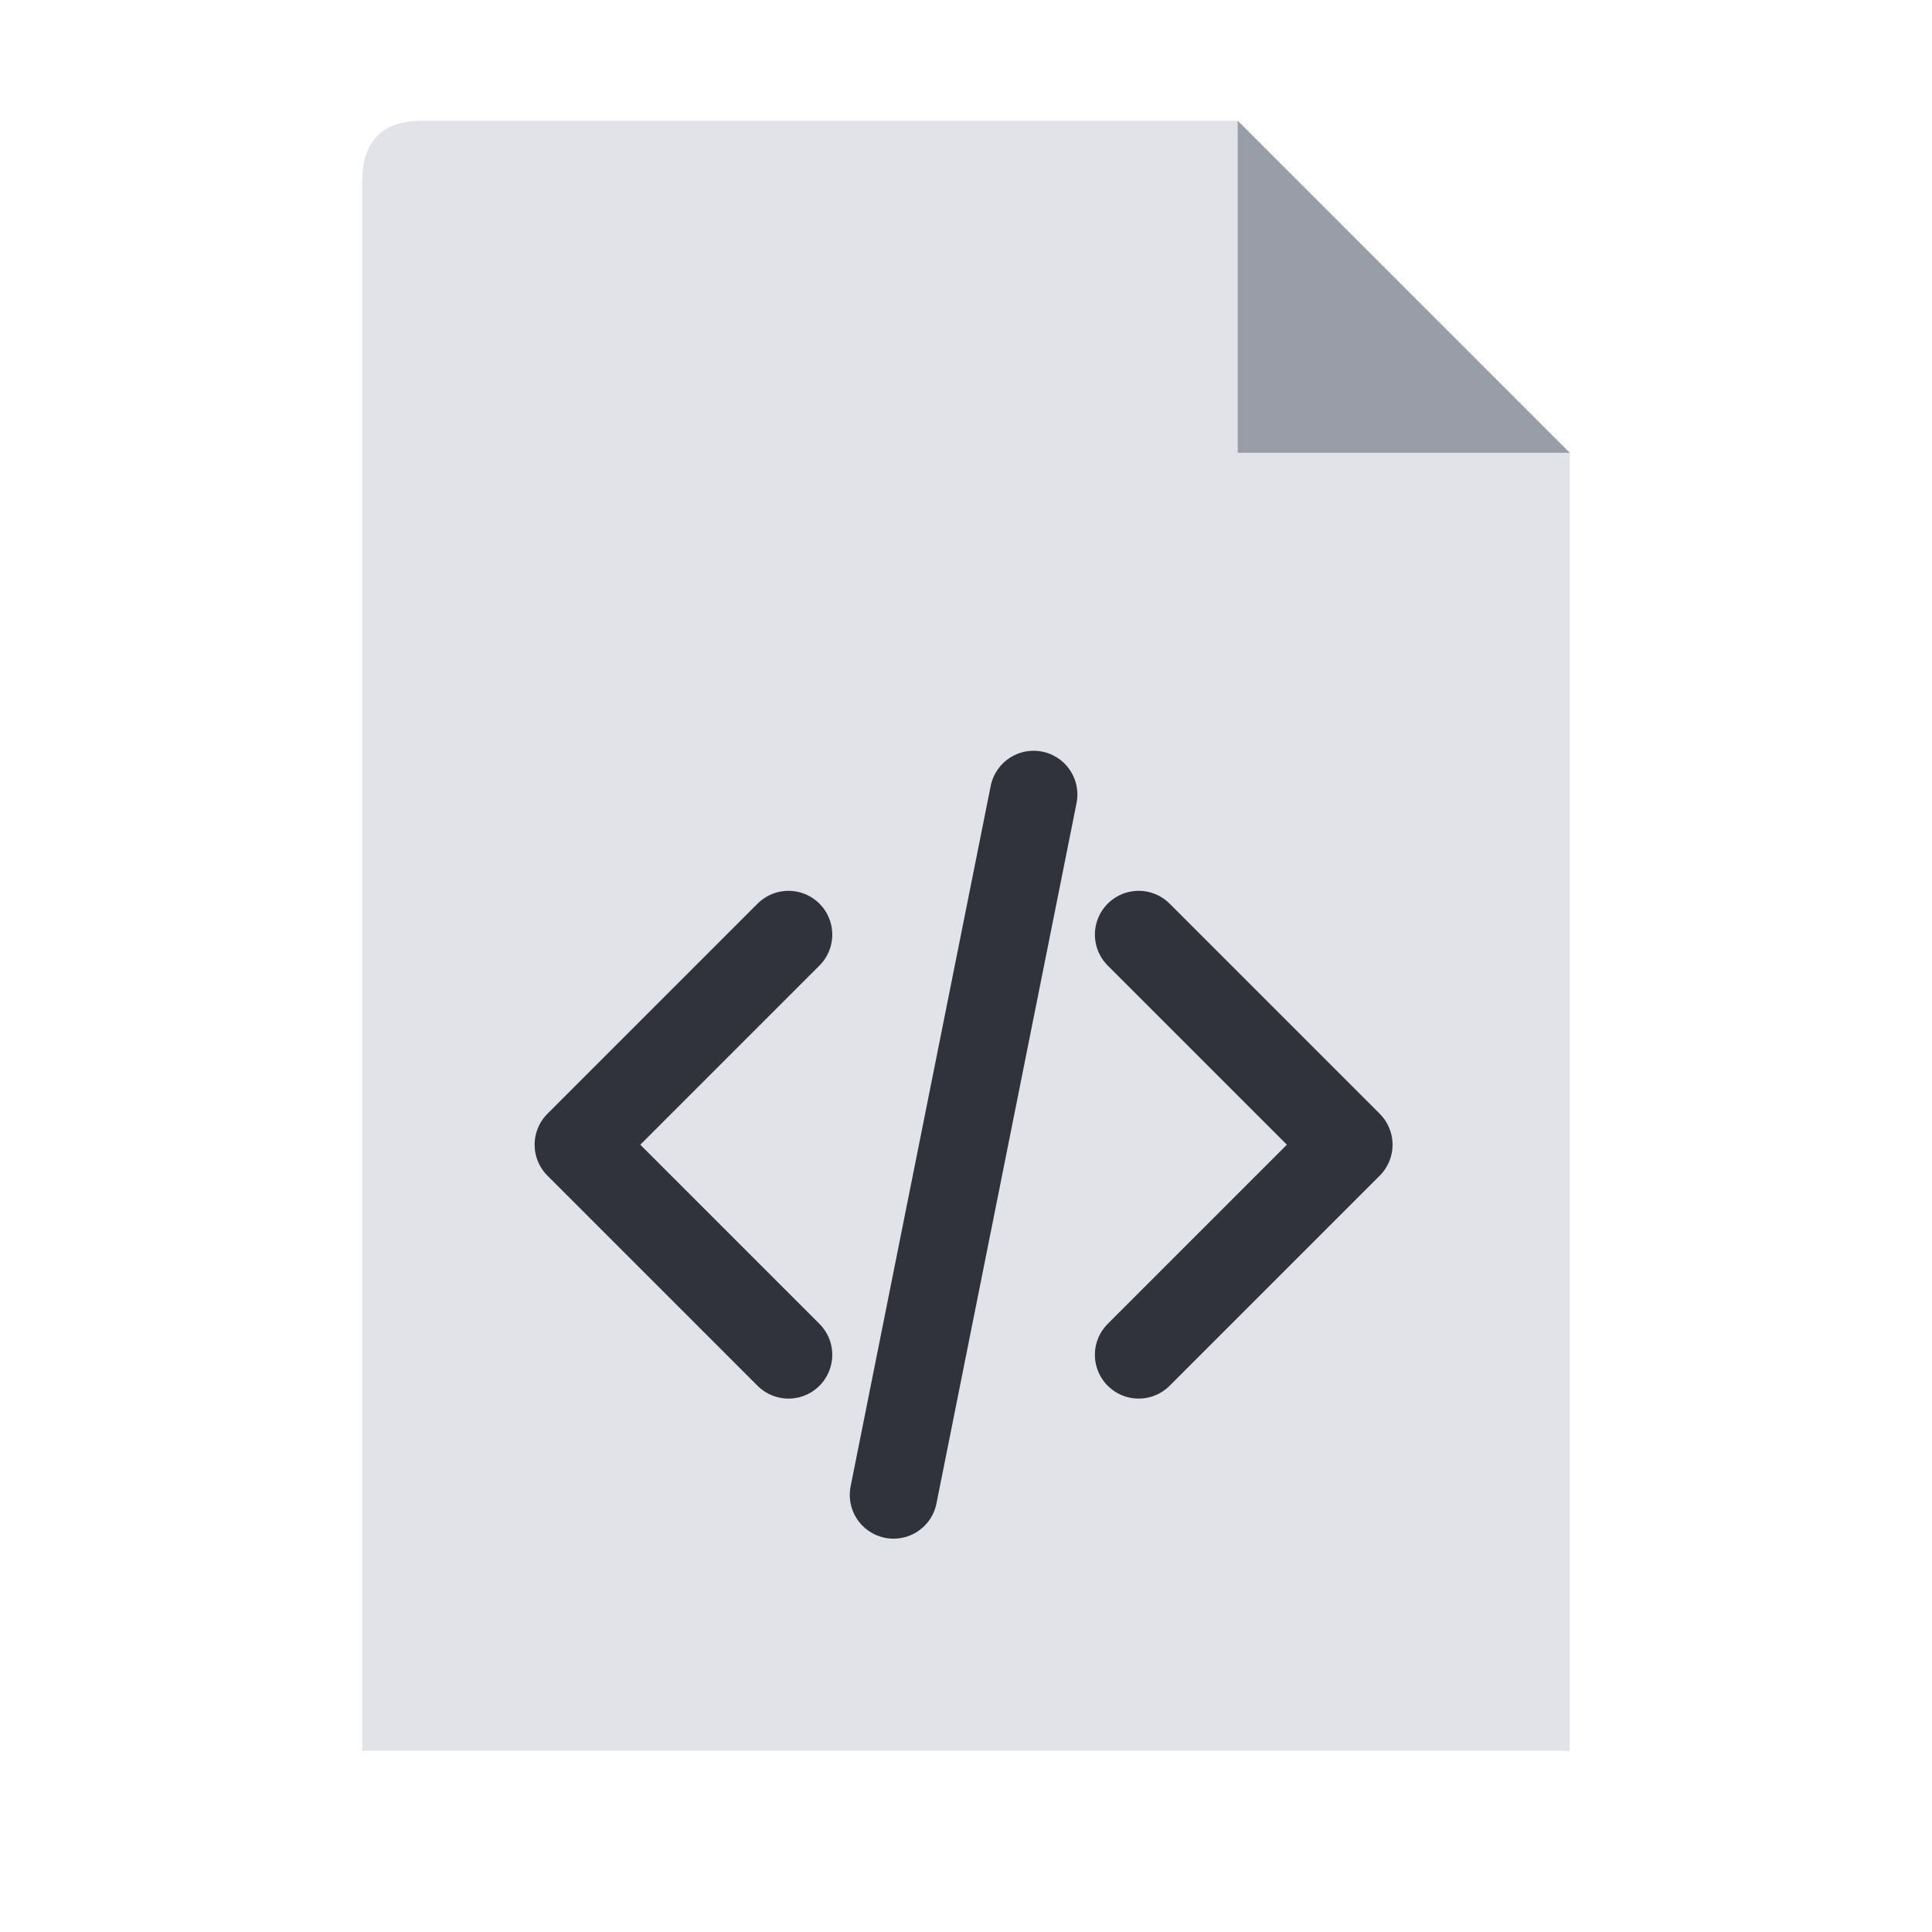
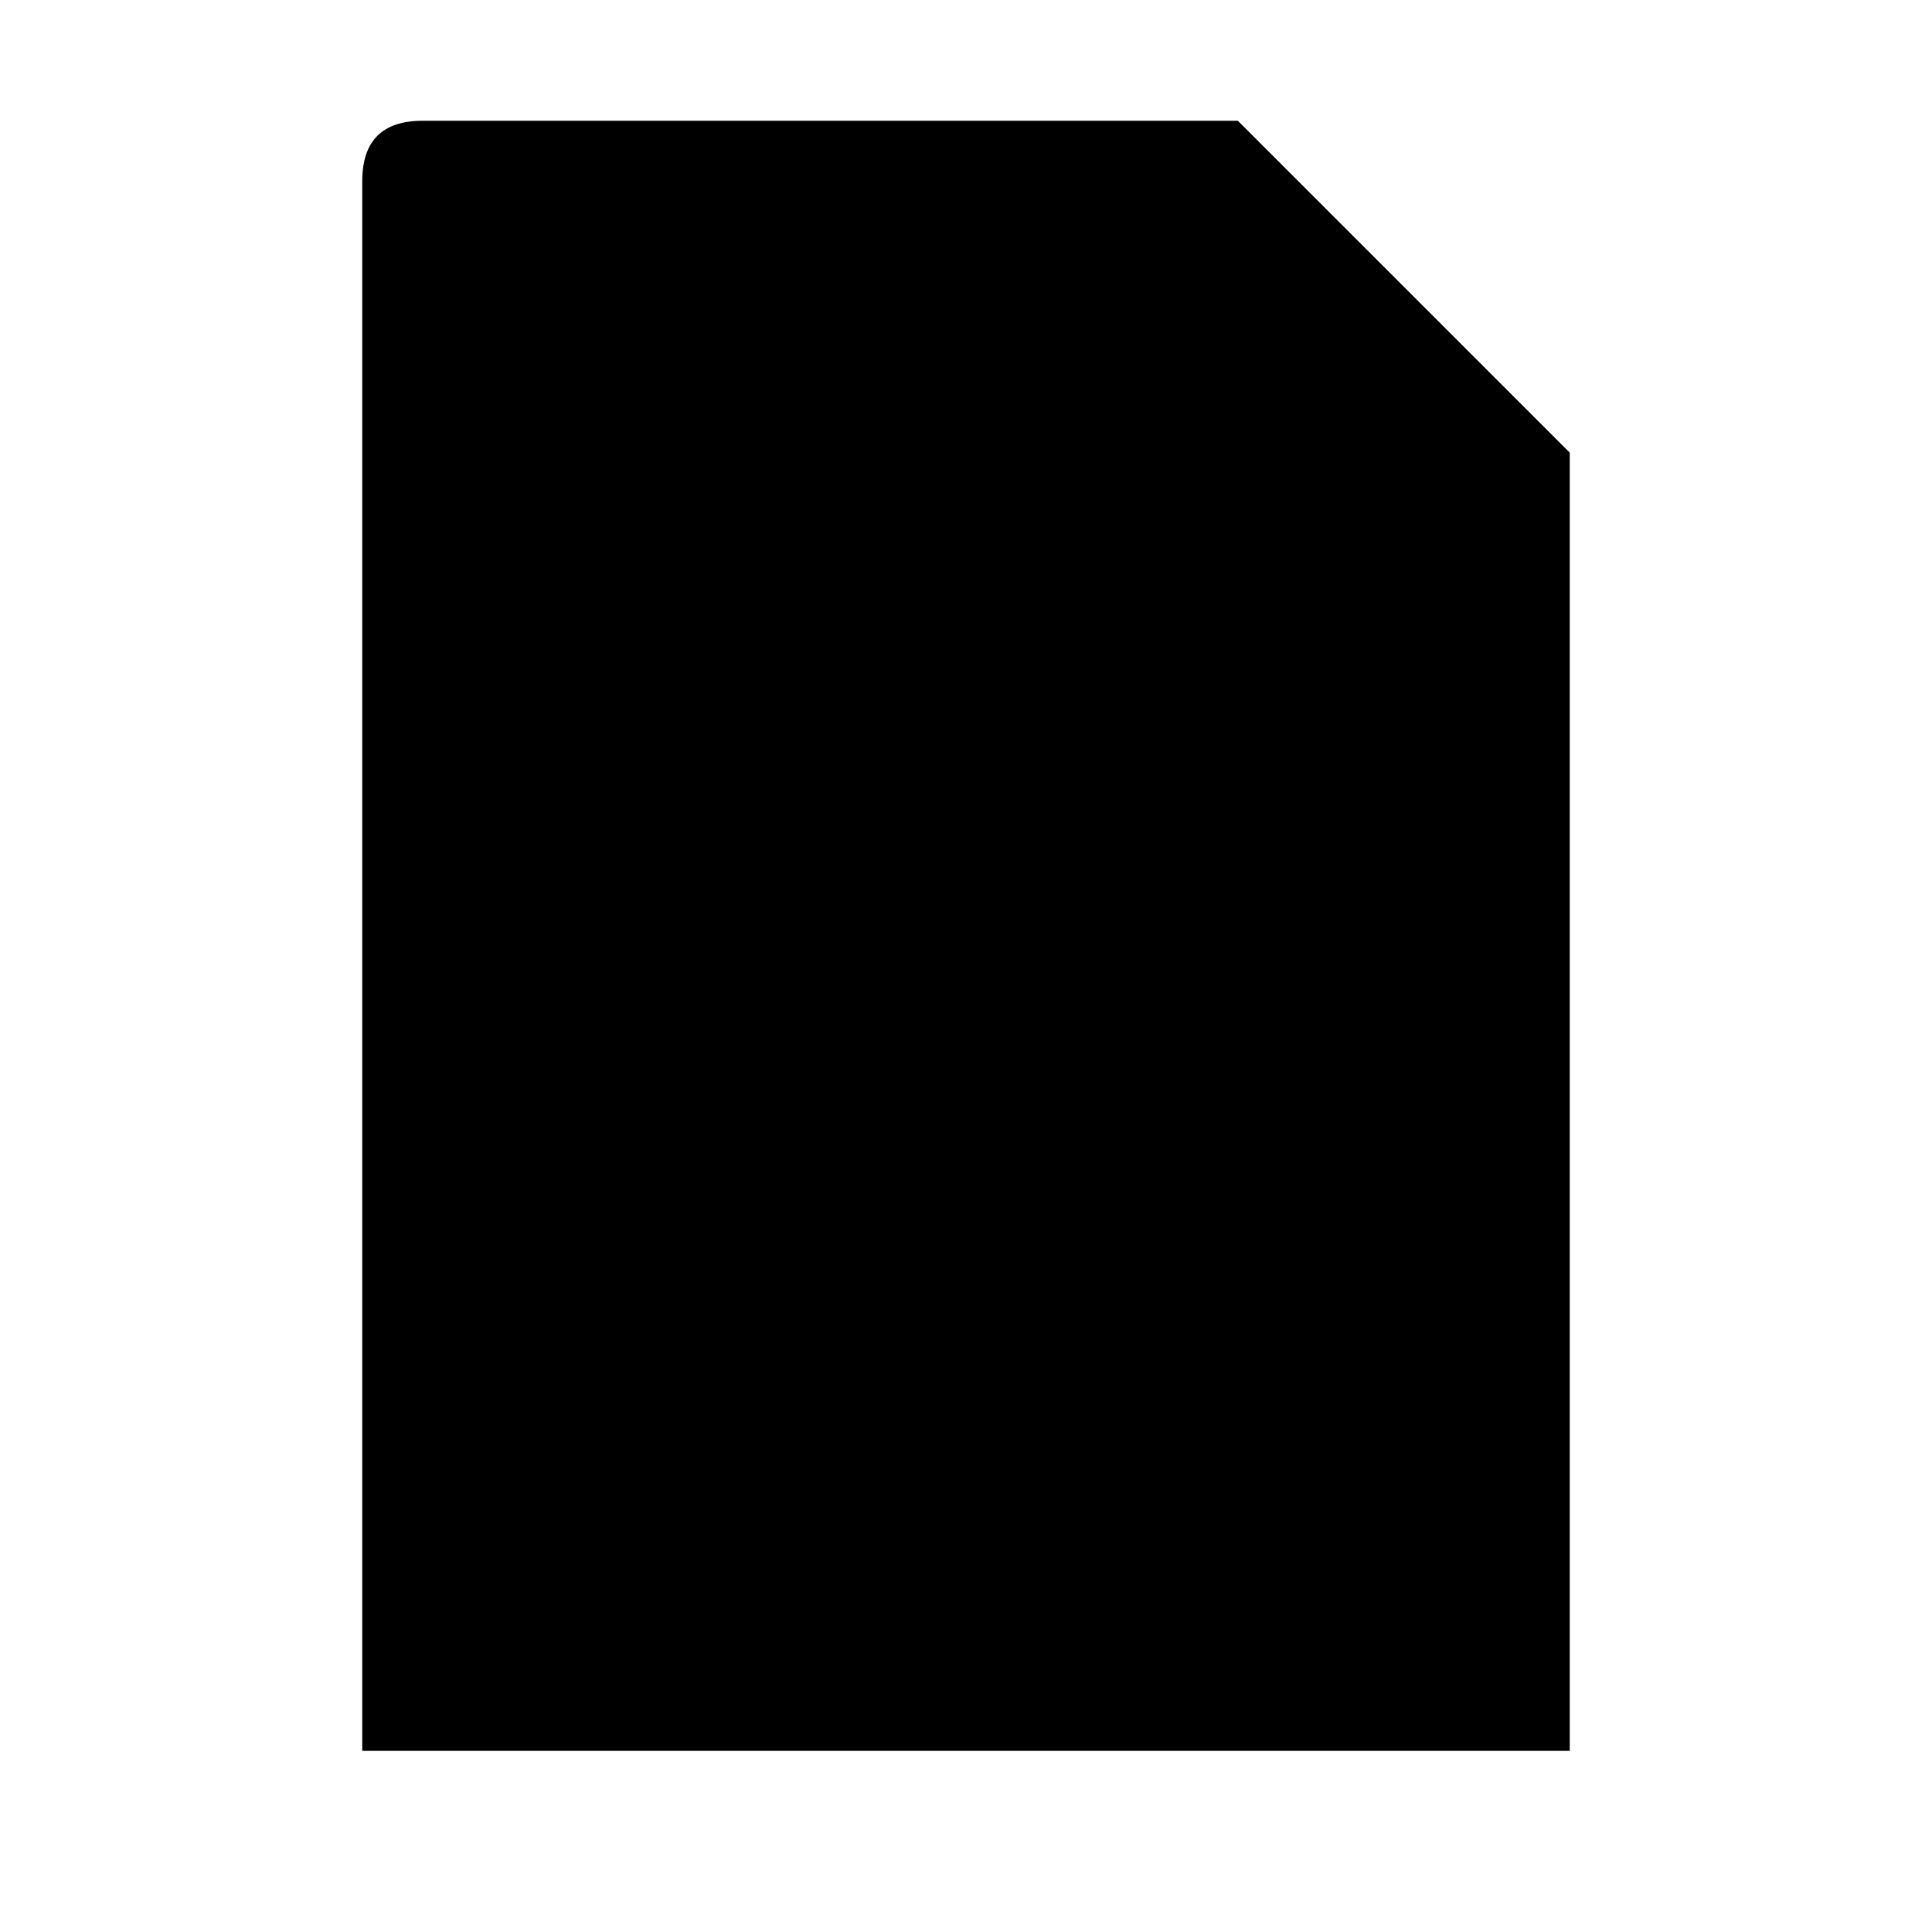
<svg xmlns="http://www.w3.org/2000/svg" width="64" height="64" viewBox="0 0 64 64">
-   <path d="M14 4h27l11 11v43H12V6q0-2 2-2Z" fill="#e1e3e9" />
-   <path d="M41 4v11h11" fill="#999da8" />
+   <path d="M14 4h27l11 11v43H12V6q0-2 2-2Z" fill="@PAPER_SMALL@" />
+   <path d="M41 4v11h11" fill="@PAPER_SMALL_FOLD@" />
  <g transform="translate(18 24) scale(1.16)">
-     <path d="M7 6 1 12l6 6M17 6l6 6-6 6M14 2l-4 20" fill="none" stroke="#30333c" stroke-width="2.5" stroke-linecap="round" stroke-linejoin="round" />
+     <path d="M7 6 1 12l6 6M17 6l6 6-6 6M14 2l-4 20" fill="none" stroke="@FILE_GLYPH@" stroke-width="2.5" stroke-linecap="round" stroke-linejoin="round" />
  </g>
</svg>
